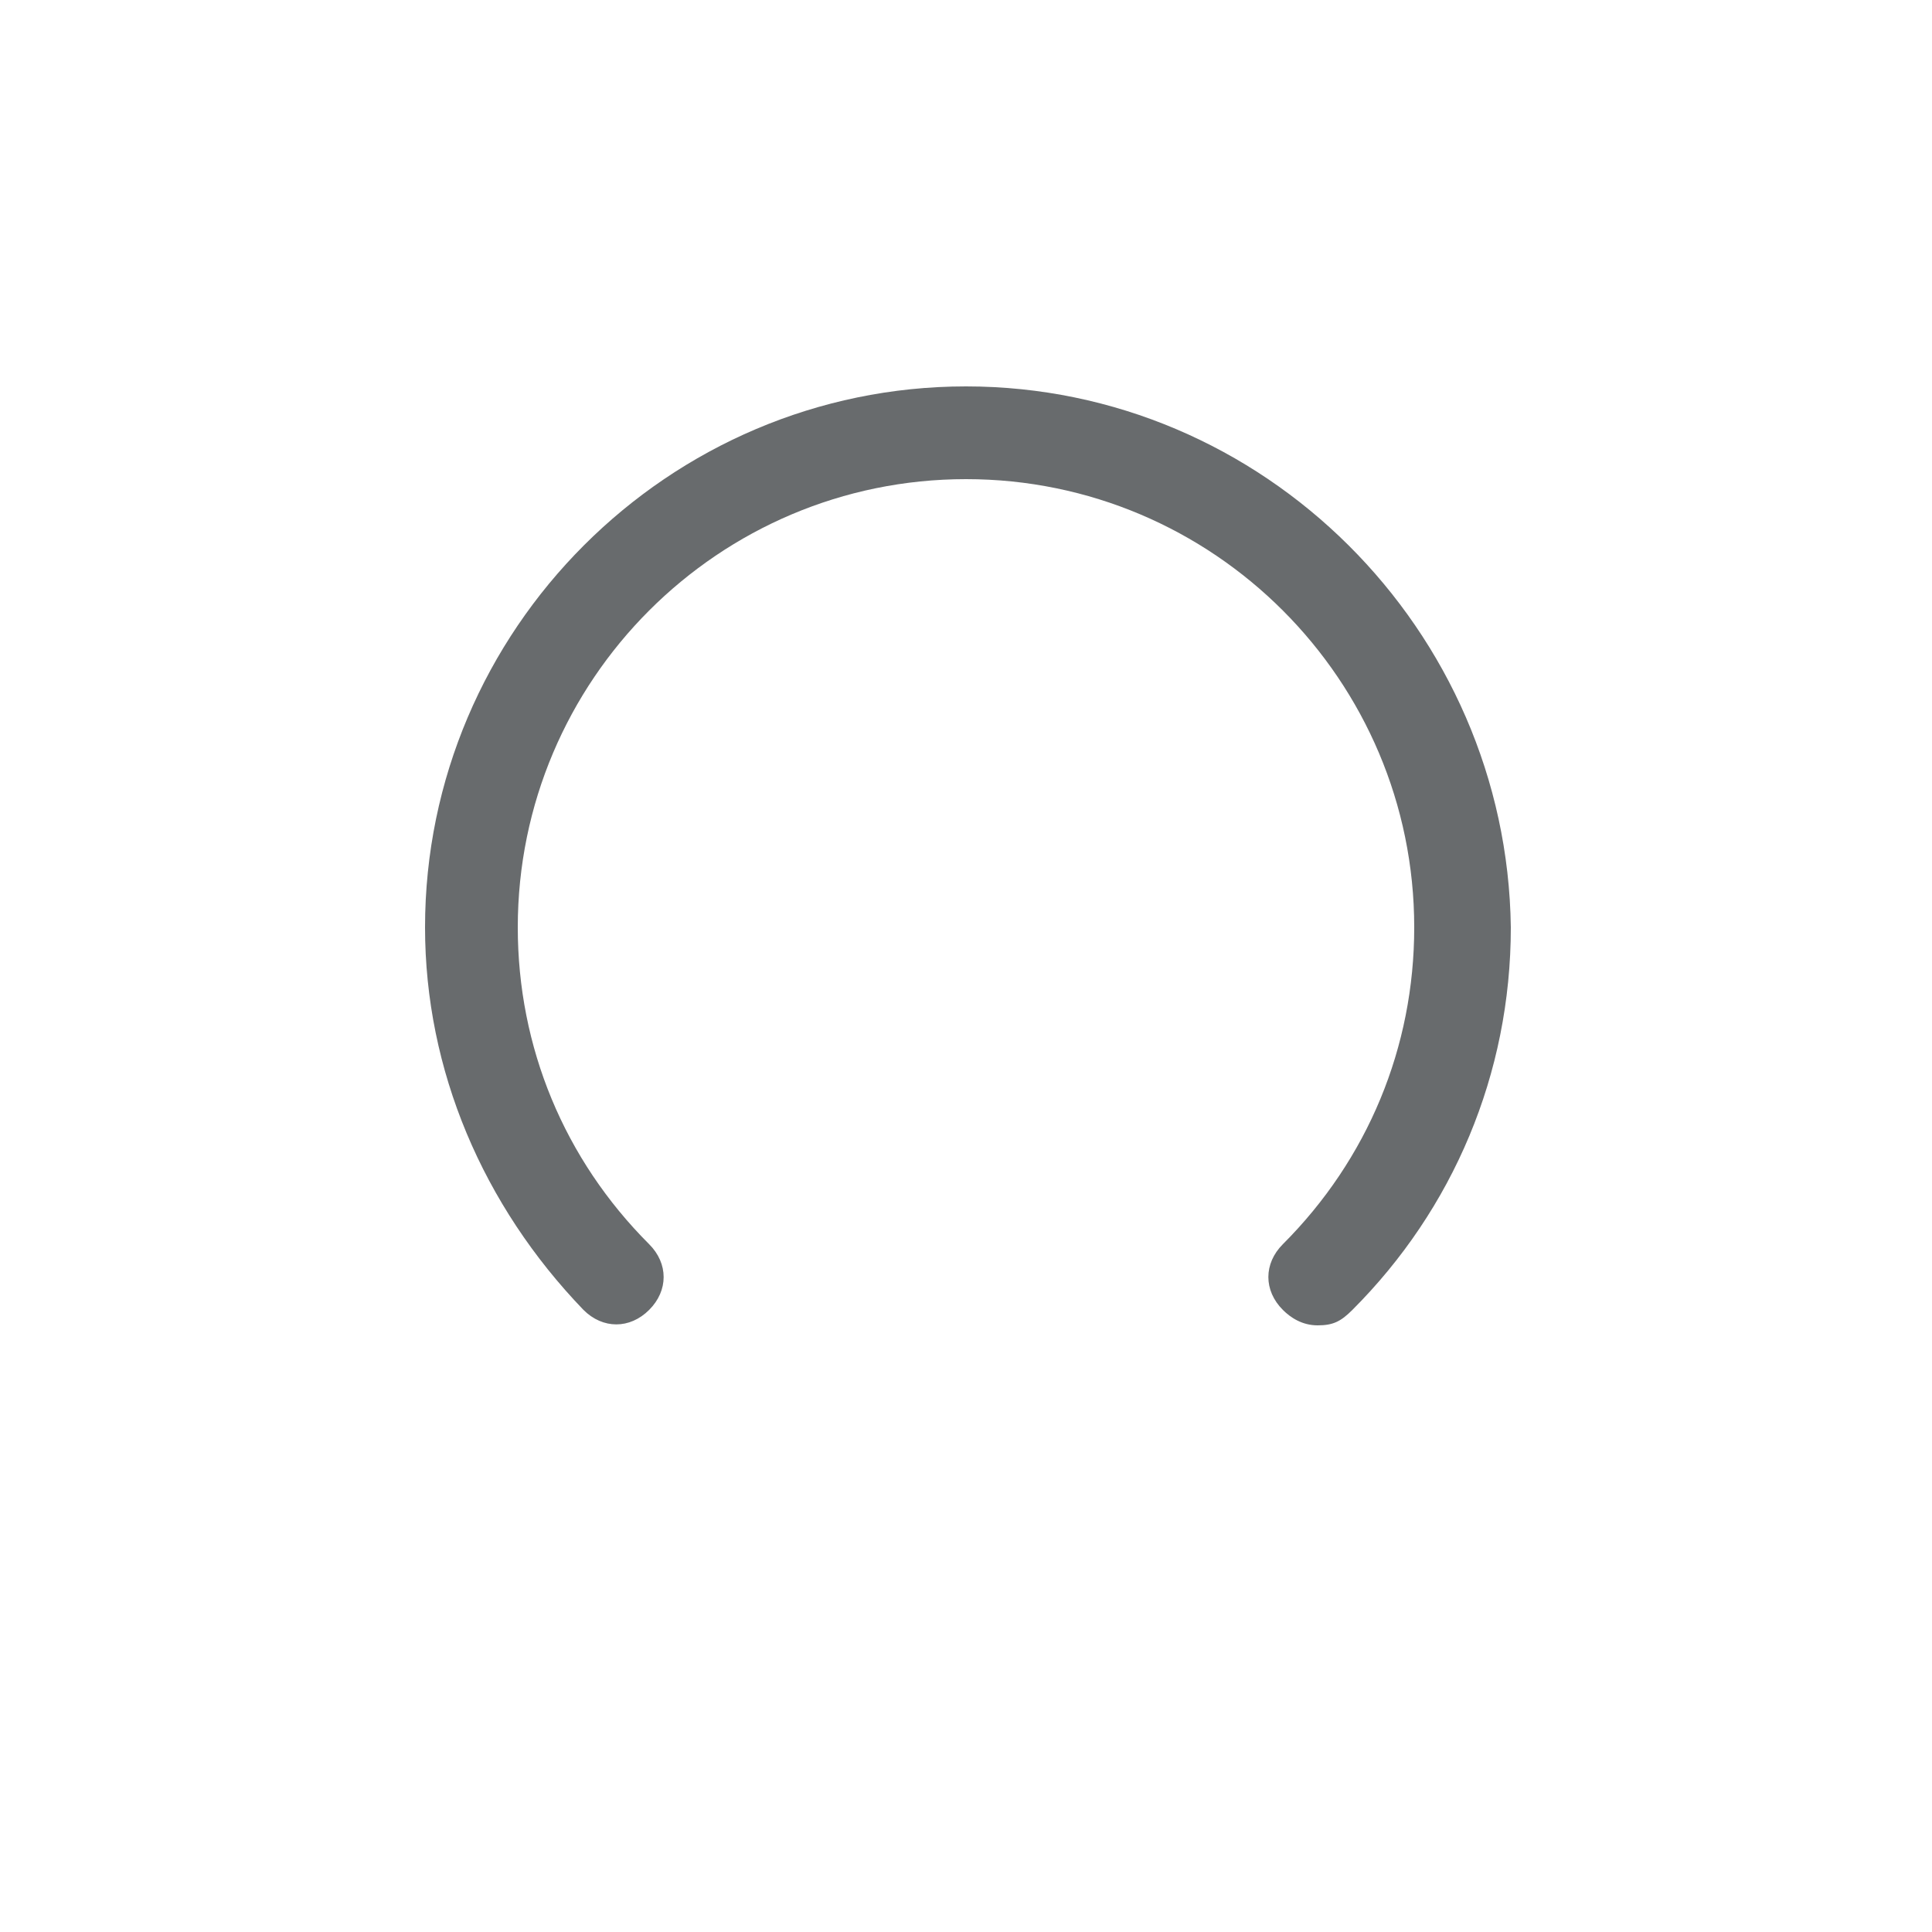
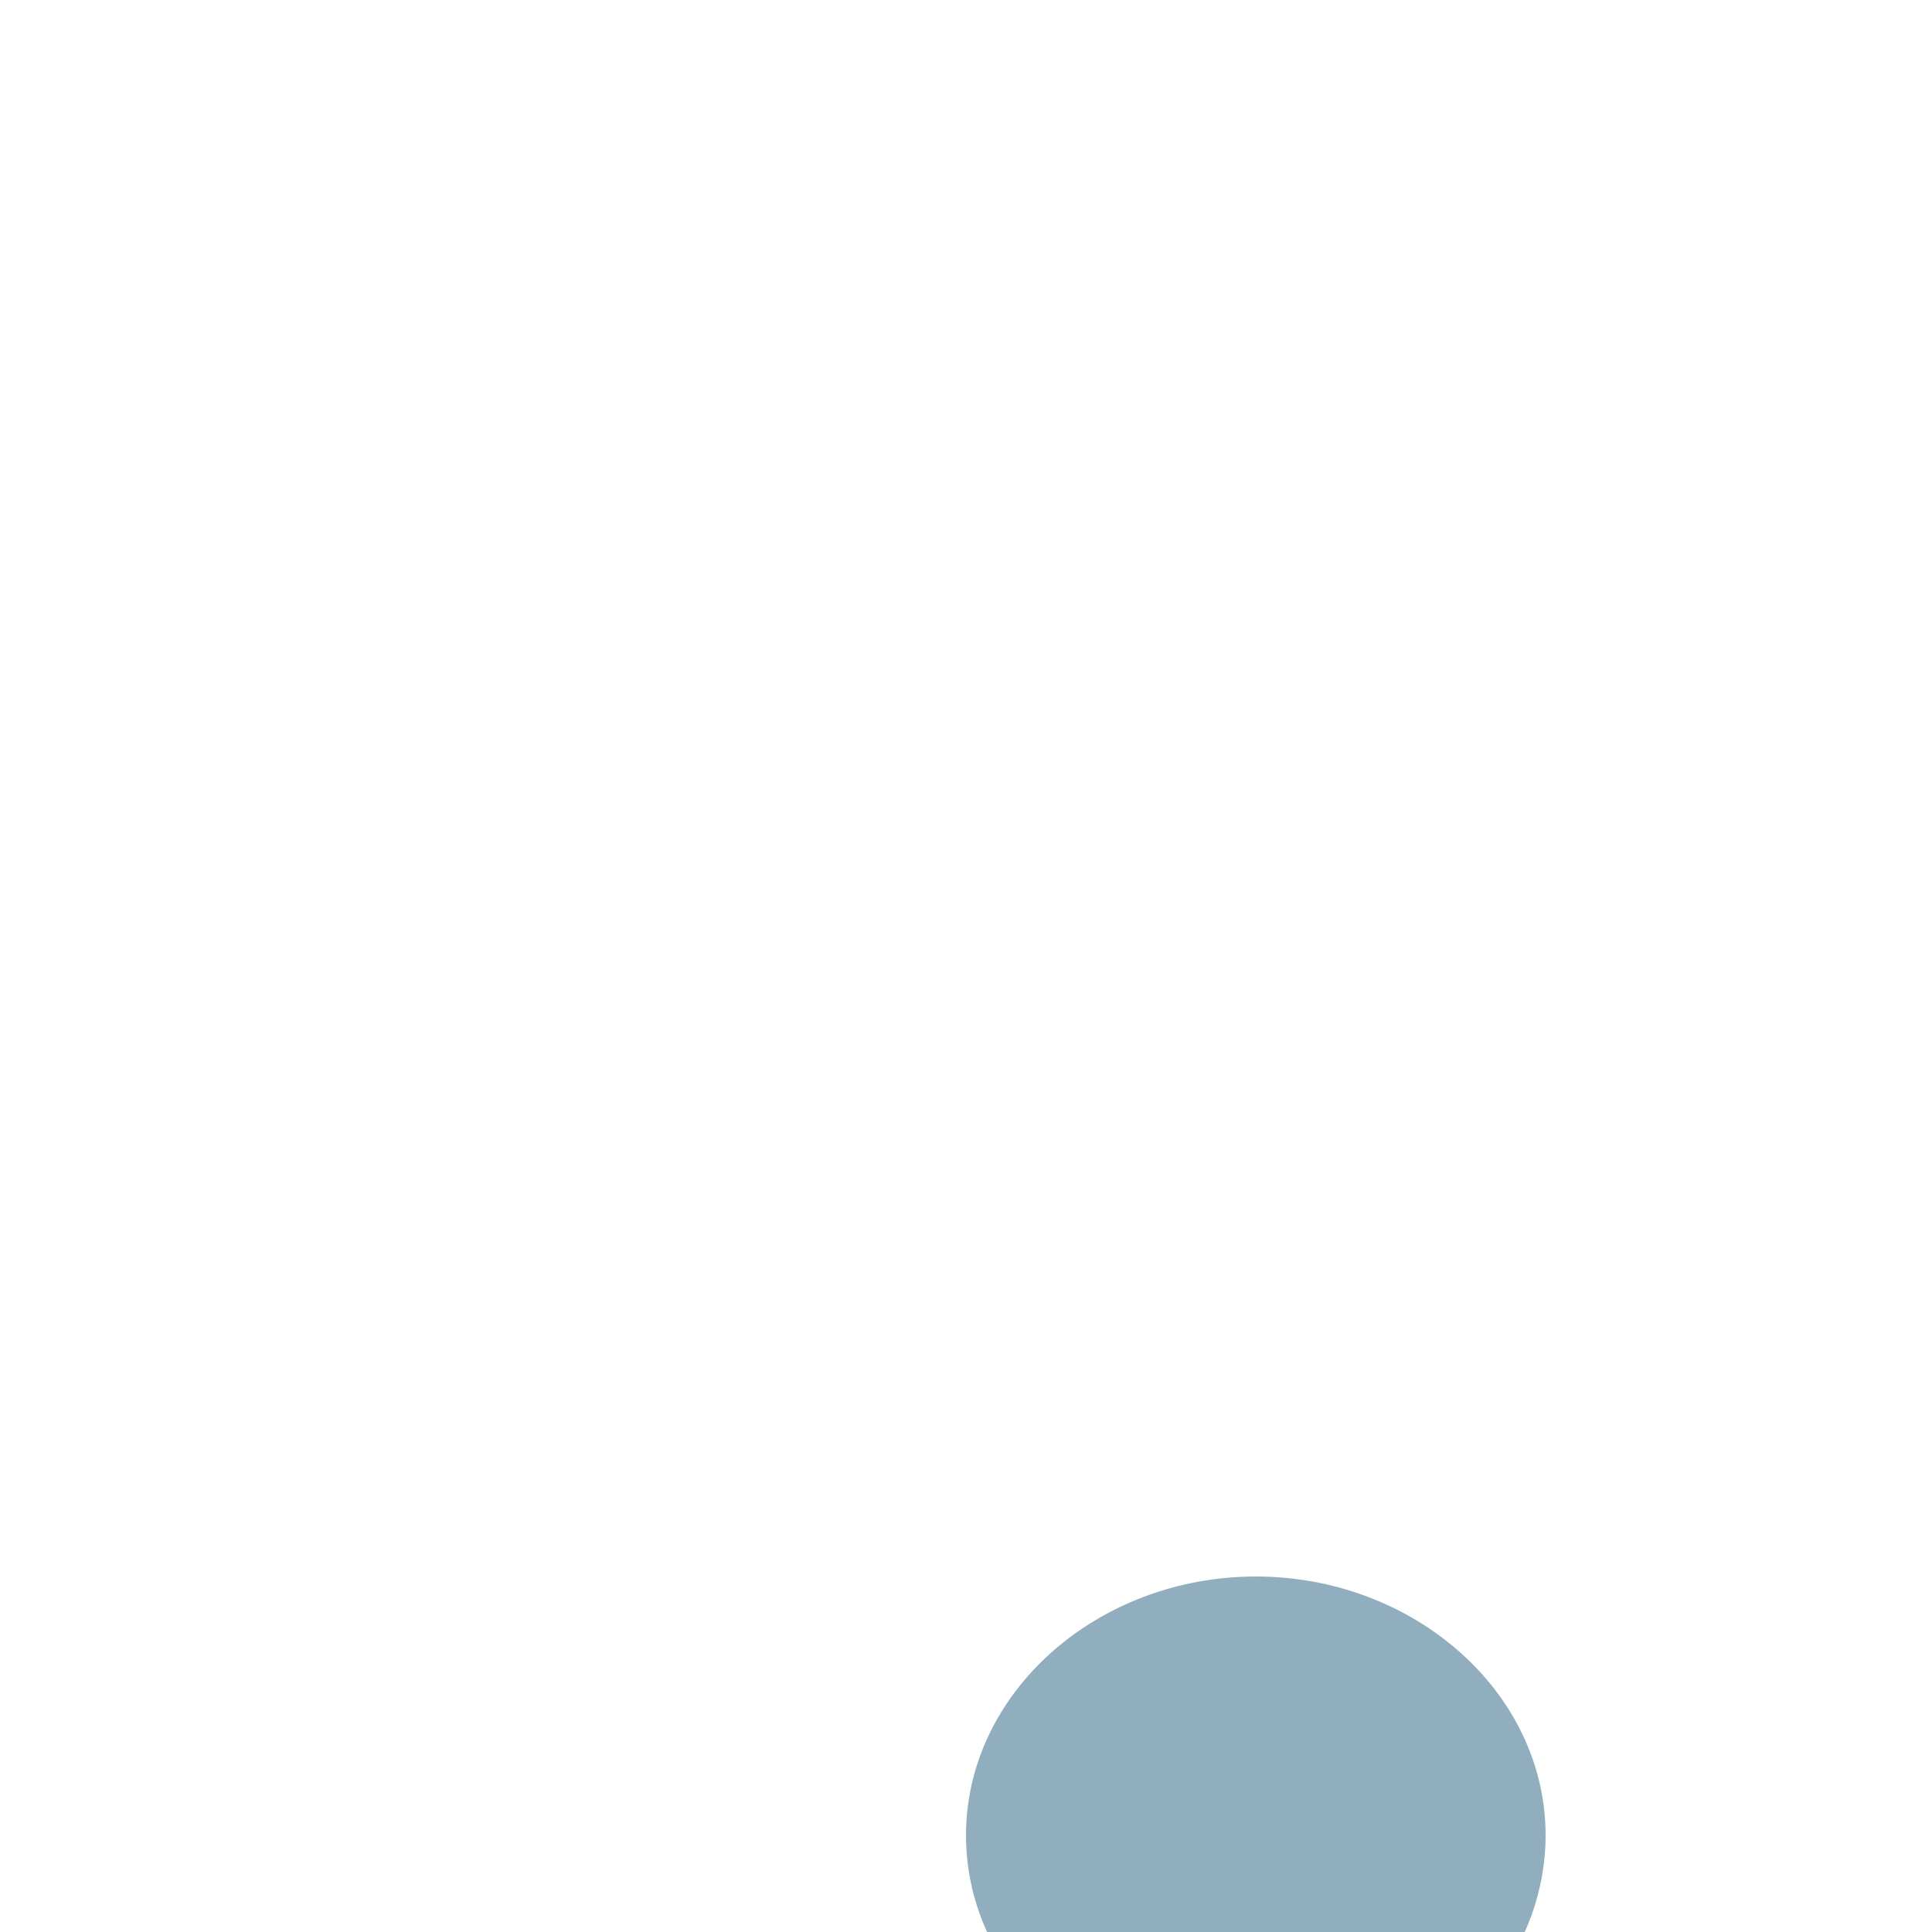
- <svg xmlns="http://www.w3.org/2000/svg" width="50px" height="50px">
-   <path fill="#686B6D" d="M25,10c-7.7,0-14,6.3-14,14c0,3.7,1.5,7.2,4.1,9.9c0.5,0.5,1.2,0.5,1.7,0c0.5-0.5,0.5-1.2,0-1.7 c-2.2-2.2-3.4-5.1-3.4-8.2c0-6.4,5.2-11.6,11.6-11.6S36.6,17.6,36.6,24c0,3.1-1.2,6-3.4,8.2c-0.5,0.5-0.5,1.2,0,1.7 c0.2,0.2,0.5,0.4,0.9,0.4s0.6-0.1,0.9-0.4c2.6-2.6,4.1-6.1,4.1-9.9C39,16.3,32.7,10,25,10z" />
+ <svg xmlns="http://www.w3.org/2000/svg" width="50px" height="50px;">
+   <g>
+     <path fill="#91AEBF" d="M38.3,35.1c0,1.2,0.7,2.2,1.7,2.7v0.4c-0.3,0-0.6,0.1-0.8,0.1c-1.8,0-3.4-0.7-4.5-1.9  c-0.7,0.2-1.4,0.3-2.2,0.3c-4.1,0-7.5-3-7.5-6.7c0-3.7,3.4-6.7,7.5-6.7s7.5,3,7.5,6.7c0,1.4-0.5,2.8-1.4,3.9 C38.4,34.3,38.3,34.7,38.3,35.1z" />
+   </g>
</svg>
